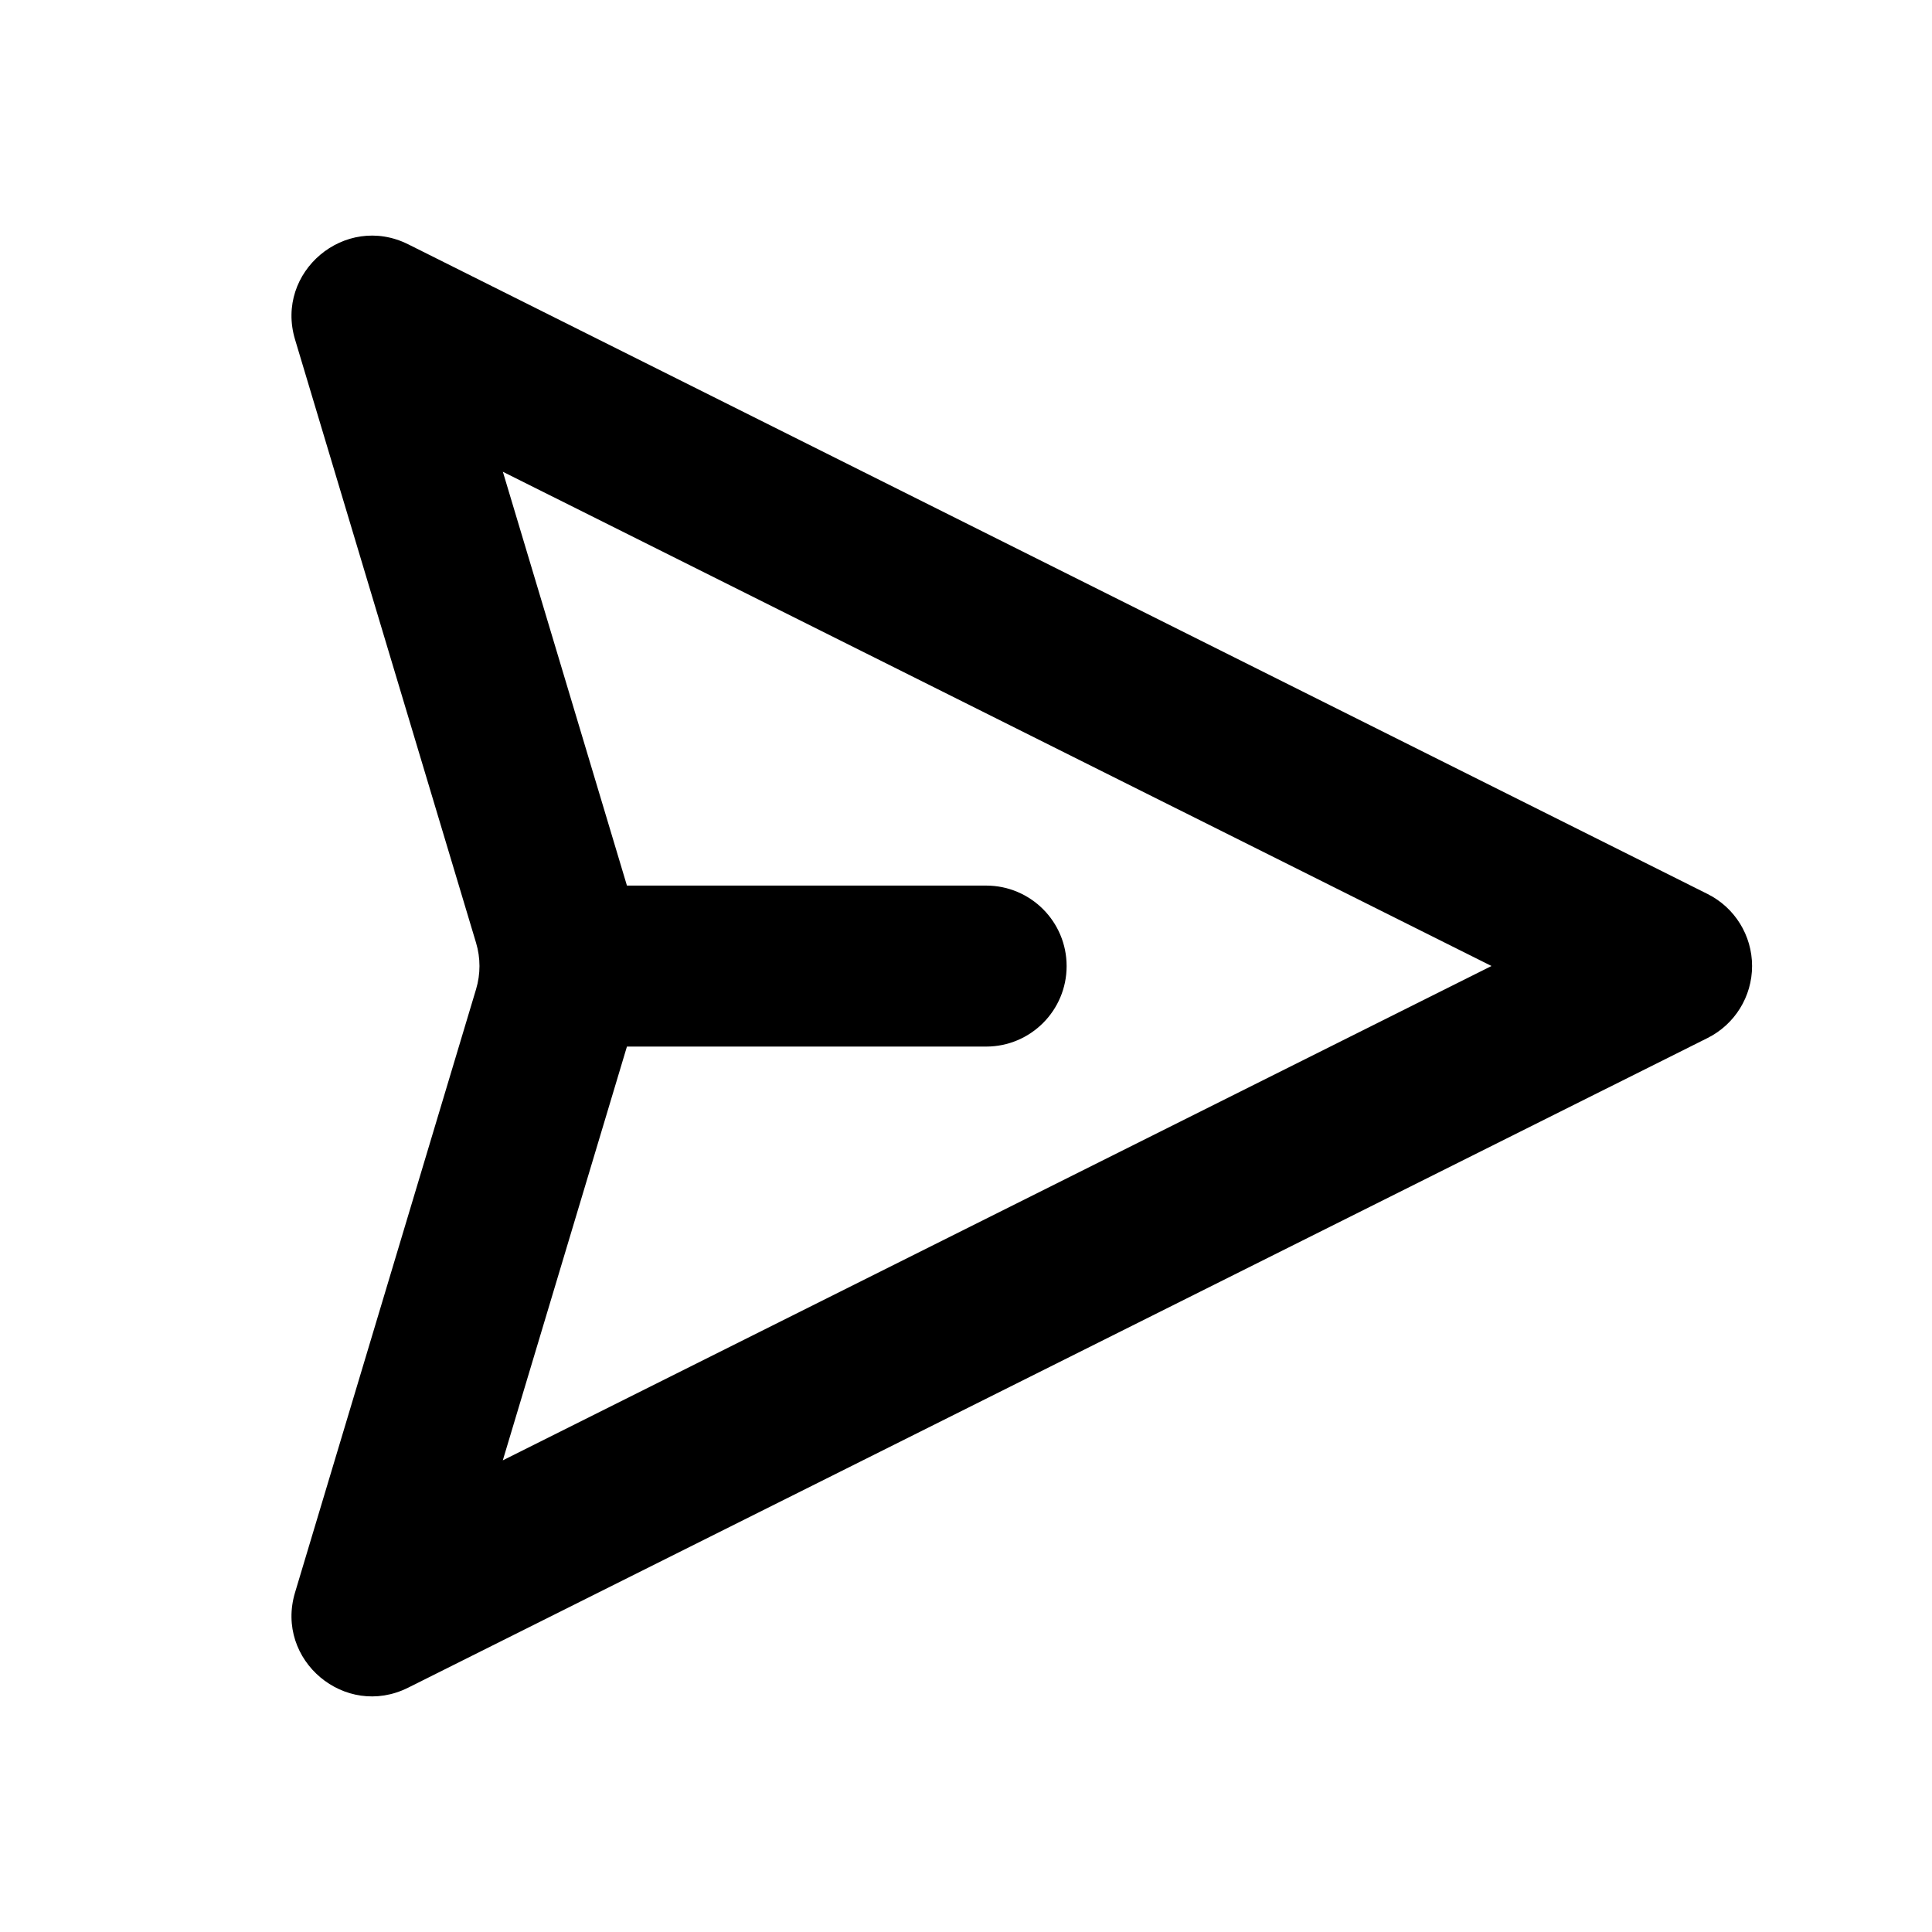
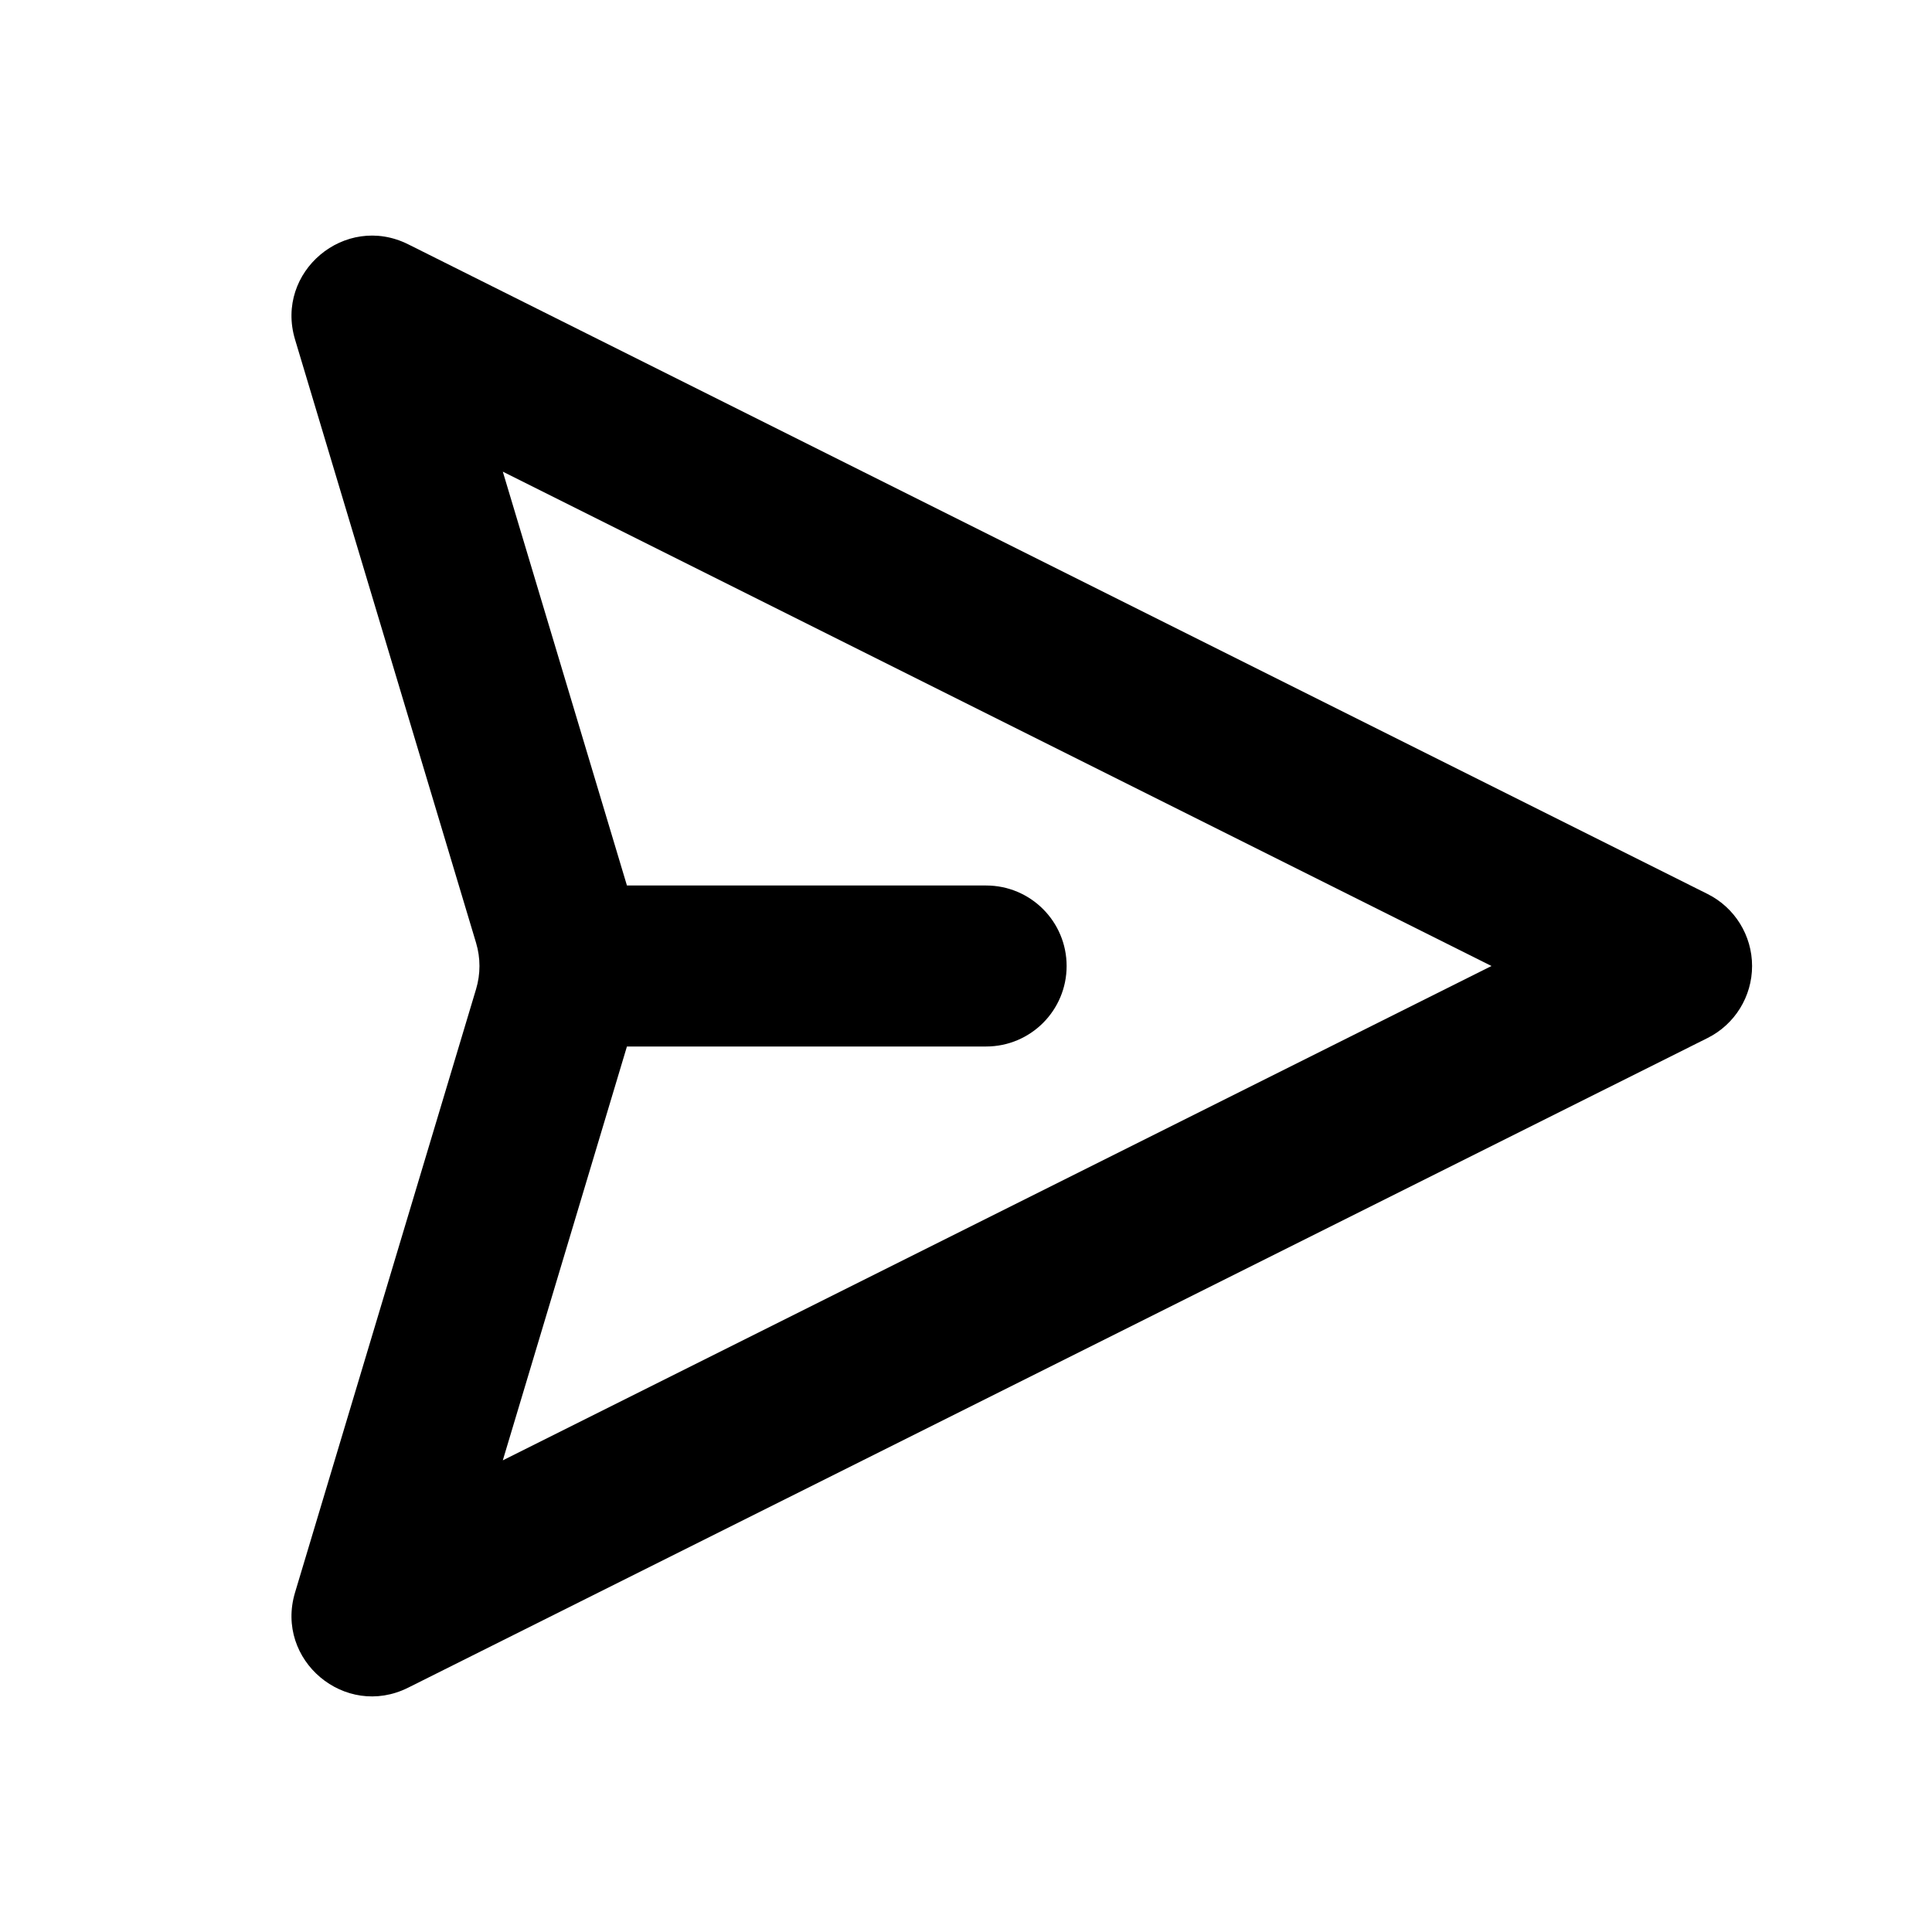
- <svg xmlns="http://www.w3.org/2000/svg" width="24" height="24" fill="black" viewBox="0 0 24 24">
-   <path fill-rule="evenodd" d="m5.07 20.965 16.141-8.07a1 1 0 0 0 0-1.79l-16.14-8.07c-.785-.392-1.658.343-1.406 1.182l2.249 7.496a1 1 0 0 1 0 .575l-2.249 7.495c-.252.84.621 1.574 1.405 1.182ZM6.246 5.86 18.528 12 6.246 18.141l1.542-5.14h4.462a1 1 0 1 0 0-2H7.788L6.246 5.858Z" clip-rule="evenodd" />
+ <svg xmlns="http://www.w3.org/2000/svg" width="24" height="24" fill="black">
+   <path fill-rule="evenodd" d="m5.07 20.965 16.141-8.07a1 1 0 0 0 0-1.79l-16.14-8.07c-.785-.392-1.658.342-1.406 1.182l2.249 7.496a1 1 0 0 1 0 .574l-2.249 7.496c-.252.84.621 1.574 1.405 1.182M6.246 5.859 18.528 12 6.246 18.141 7.788 13h4.462a1 1 0 1 0 0-2H7.788z" clip-rule="evenodd" />
</svg>
